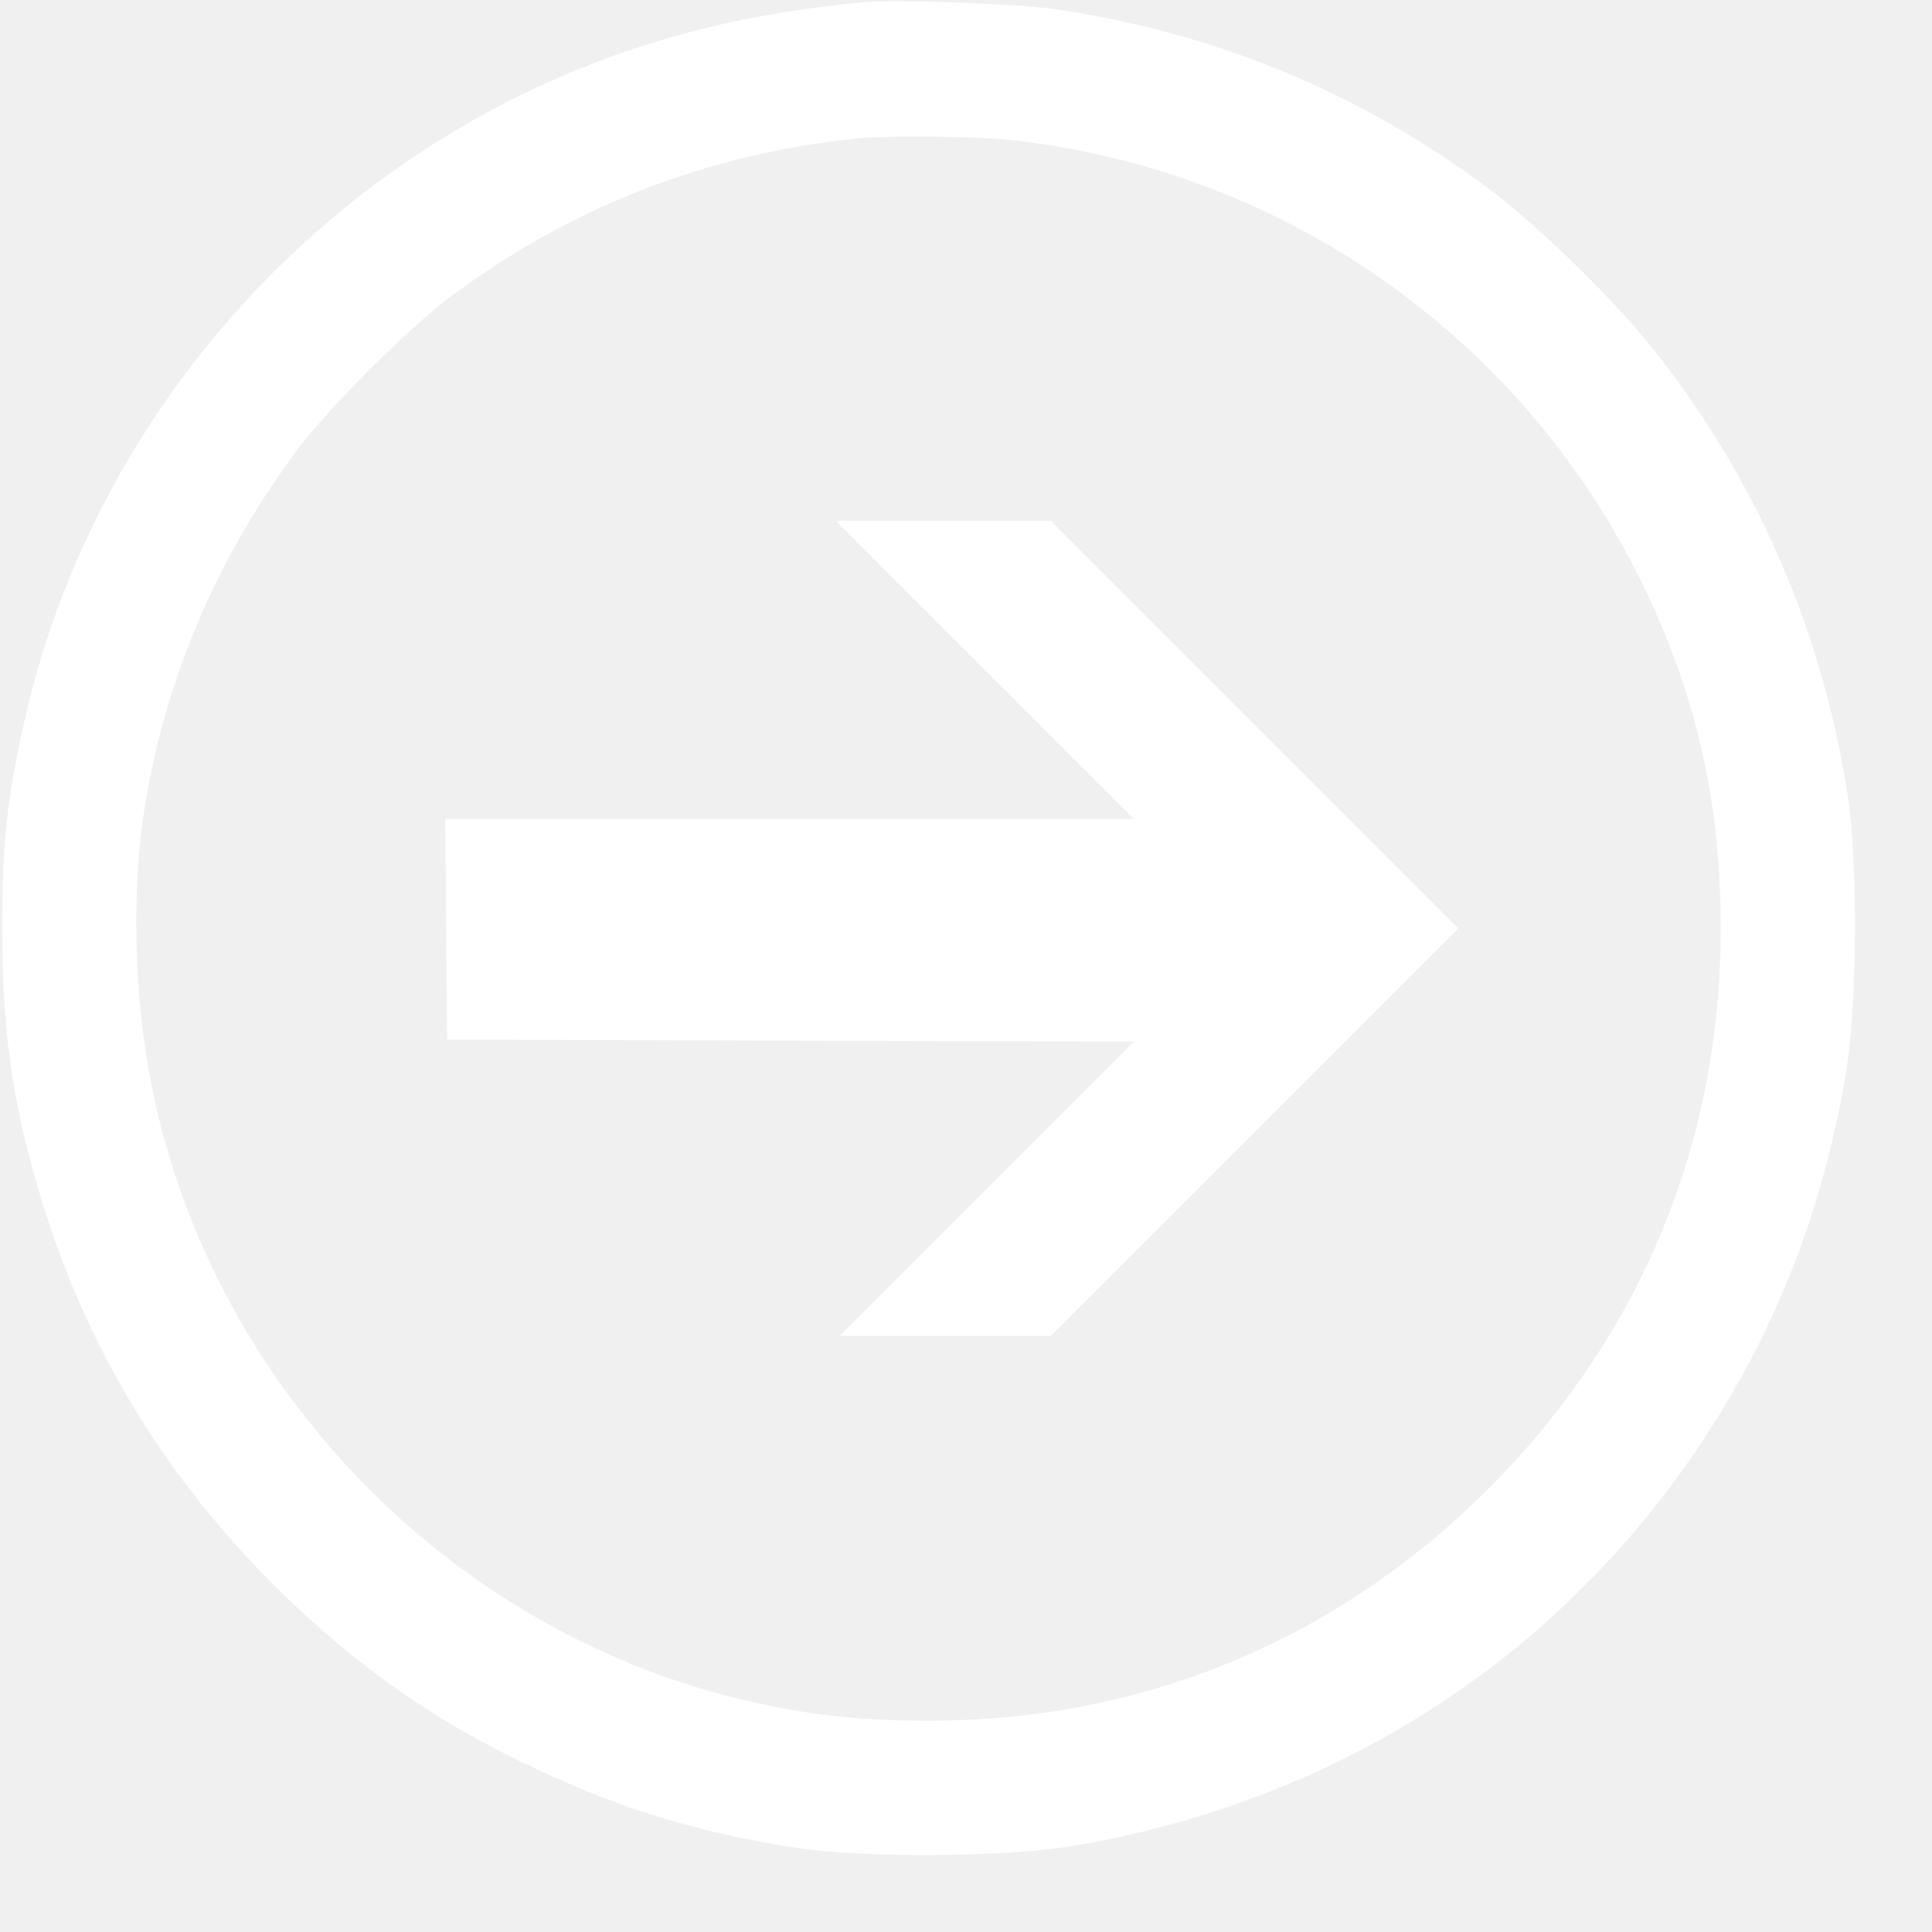
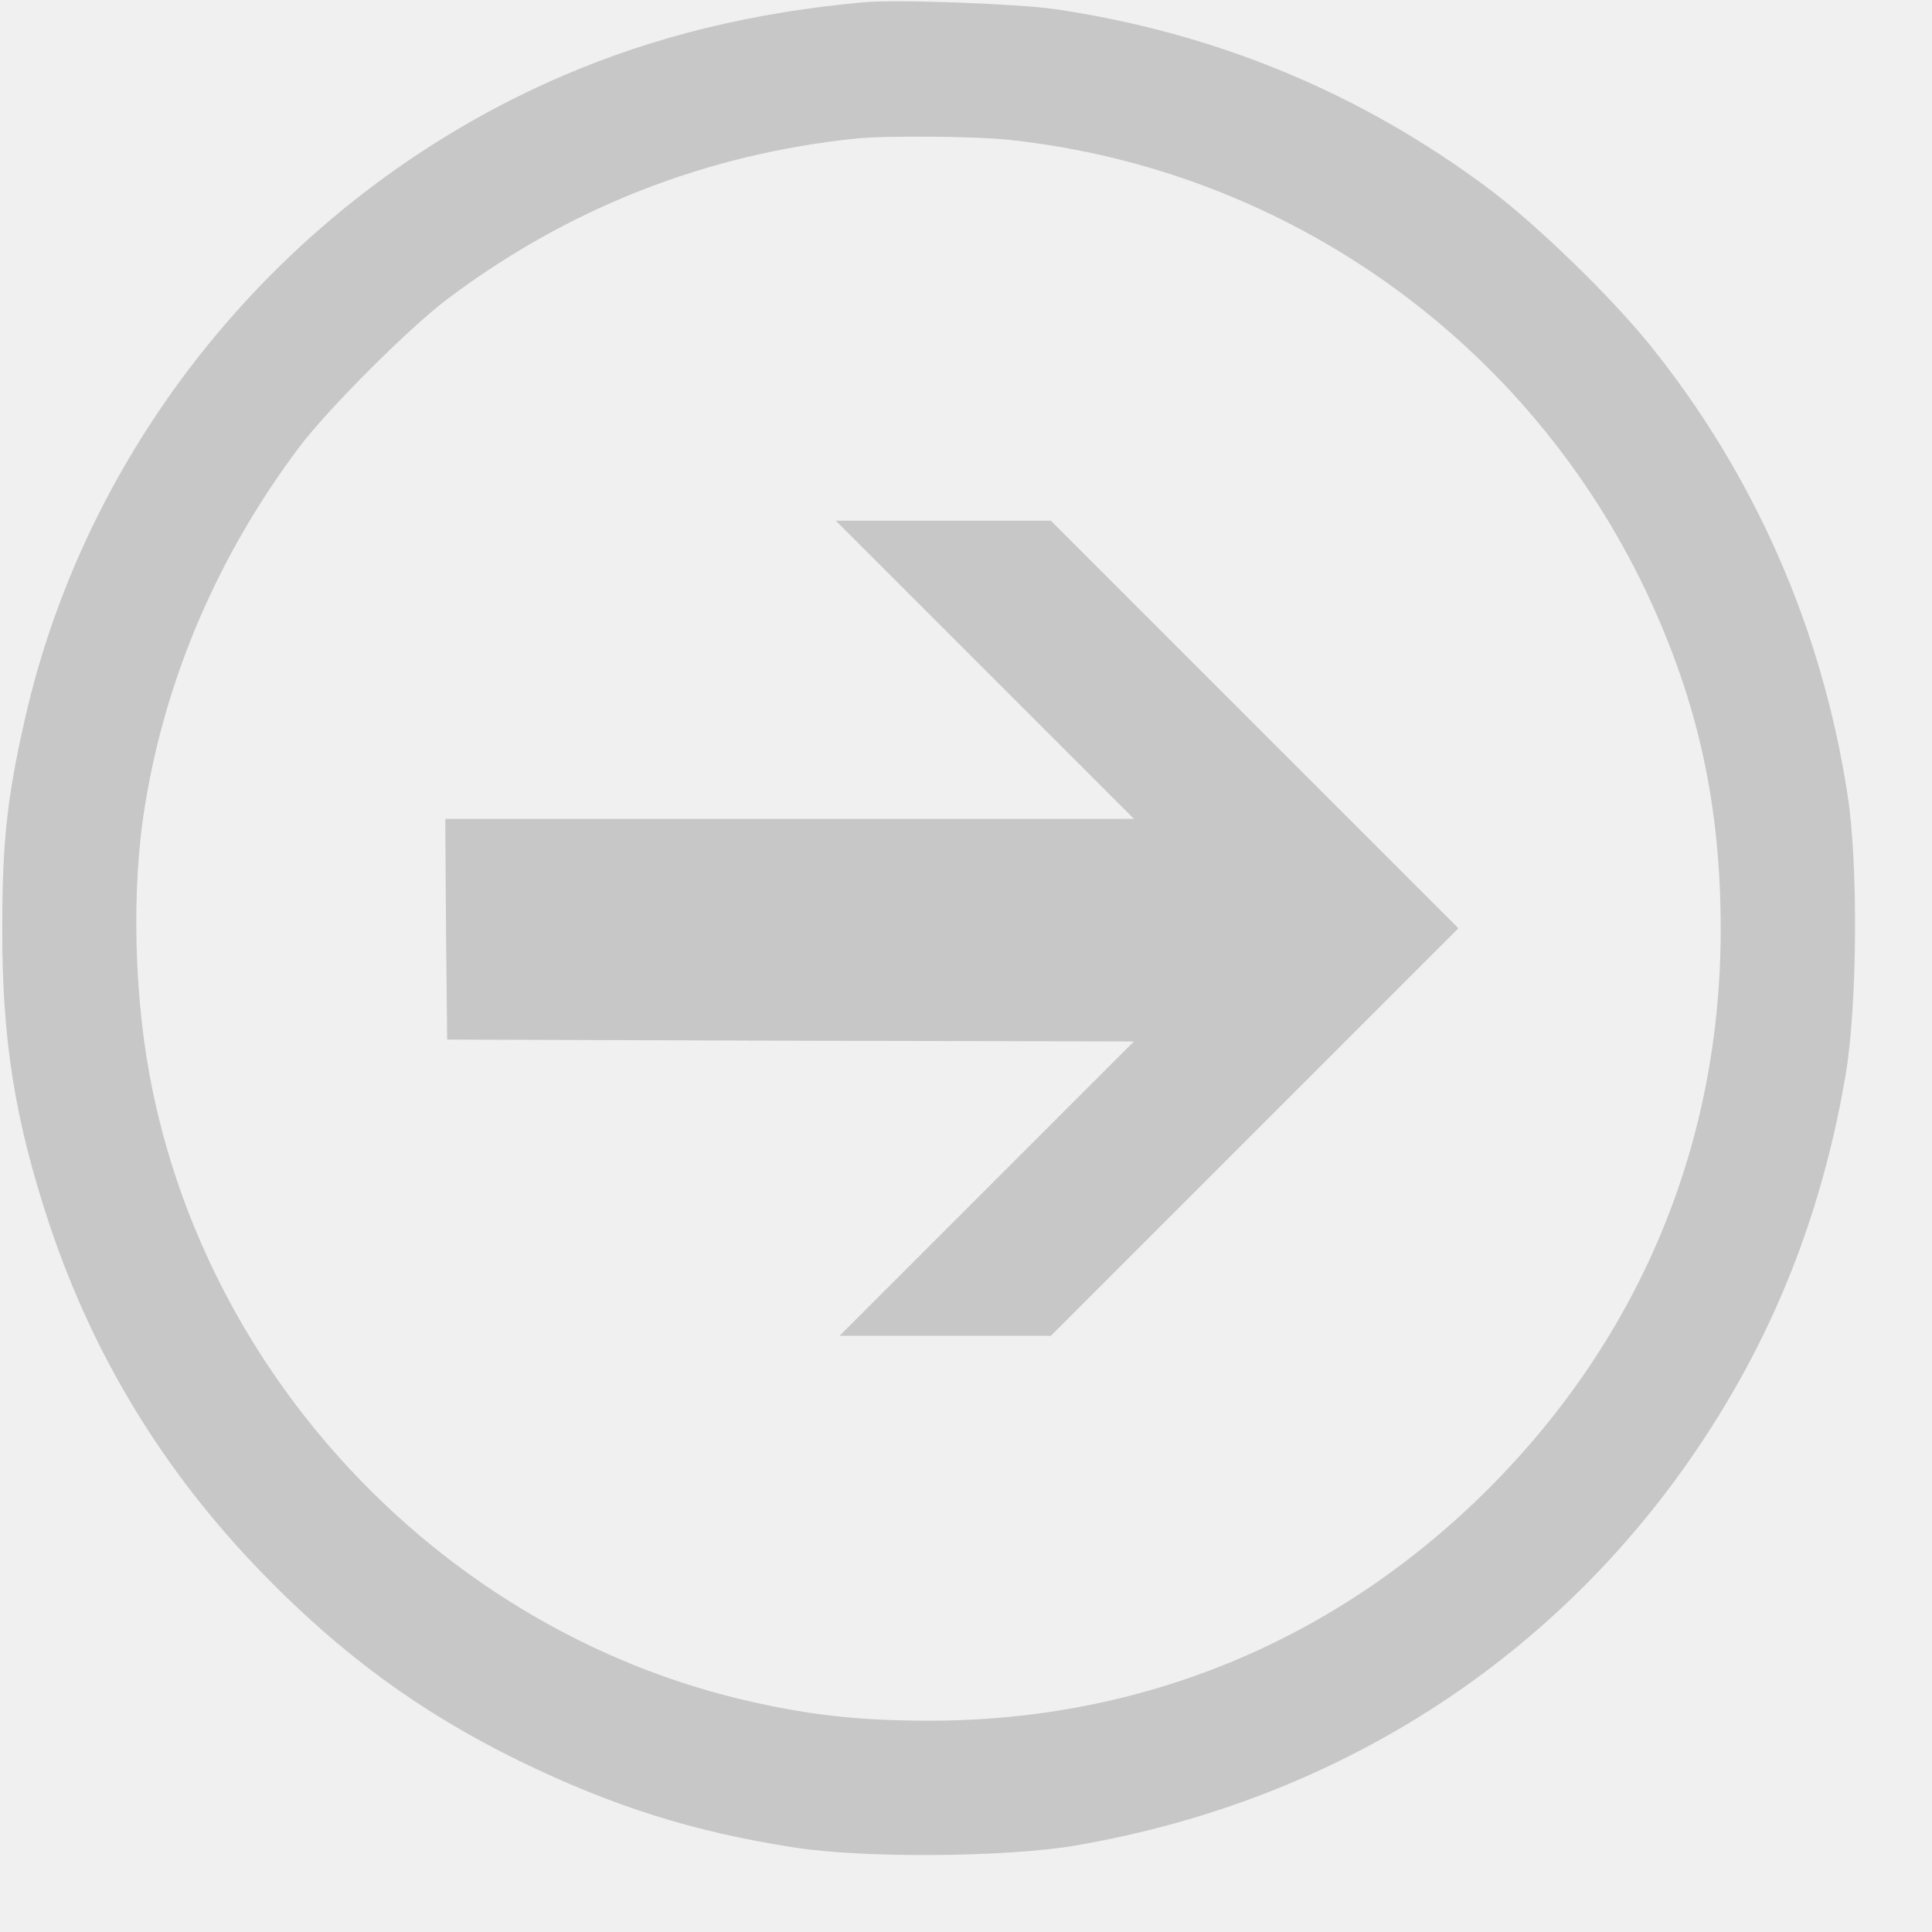
<svg xmlns="http://www.w3.org/2000/svg" version="1.0" width="512pt" height="512pt" viewBox="0 0 512 512" preserveAspectRatio="xMidYMid meet">
-   <g transform="translate(0,512) scale(0.1,-0.1)" fill="#fff" stroke="none">
+   <g transform="translate(0,512) scale(0.1,-0.1)" fill="#c7c7c7" stroke="none">
    <path d="M2290 5114 c-292 -26 -555 -90 -799 -195 -718 -309 -1256 -953 -1426 -1709 -46 -203 -59 -323 -59 -545 -1 -300 33 -512 125 -790 117 -350 303 -655 564 -924 210 -216 419 -369 680 -497 248 -121 464 -189 730 -230 184 -29 562 -26 744 5 732 125 1342 537 1719 1161 161 266 268 557 323 881 31 182 34 560 5 744 -68 441 -247 847 -523 1190 -103 128 -300 319 -425 413 -342 256 -726 415 -1153 478 -99 14 -418 26 -505 18z m388 -365 c734 -80 1372 -534 1687 -1202 135 -288 195 -560 195 -890 0 -567 -213 -1079 -615 -1482 -403 -402 -915 -615 -1482 -615 -194 0 -331 16 -509 59 -771 189 -1387 828 -1549 1608 -50 238 -58 538 -20 763 56 341 196 663 408 945 78 103 289 314 392 392 321 242 687 385 1085 426 80 8 318 6 408 -4z" />
    <path d="M2610 3345 l395 -395 -913 0 -912 0 2 -292 3 -293 910 -3 910 -2 -390 -390 -390 -390 280 0 280 0 540 540 540 540 -540 540 -540 540 -285 0 -285 0 395 -395z" />
  </g>
</svg>
